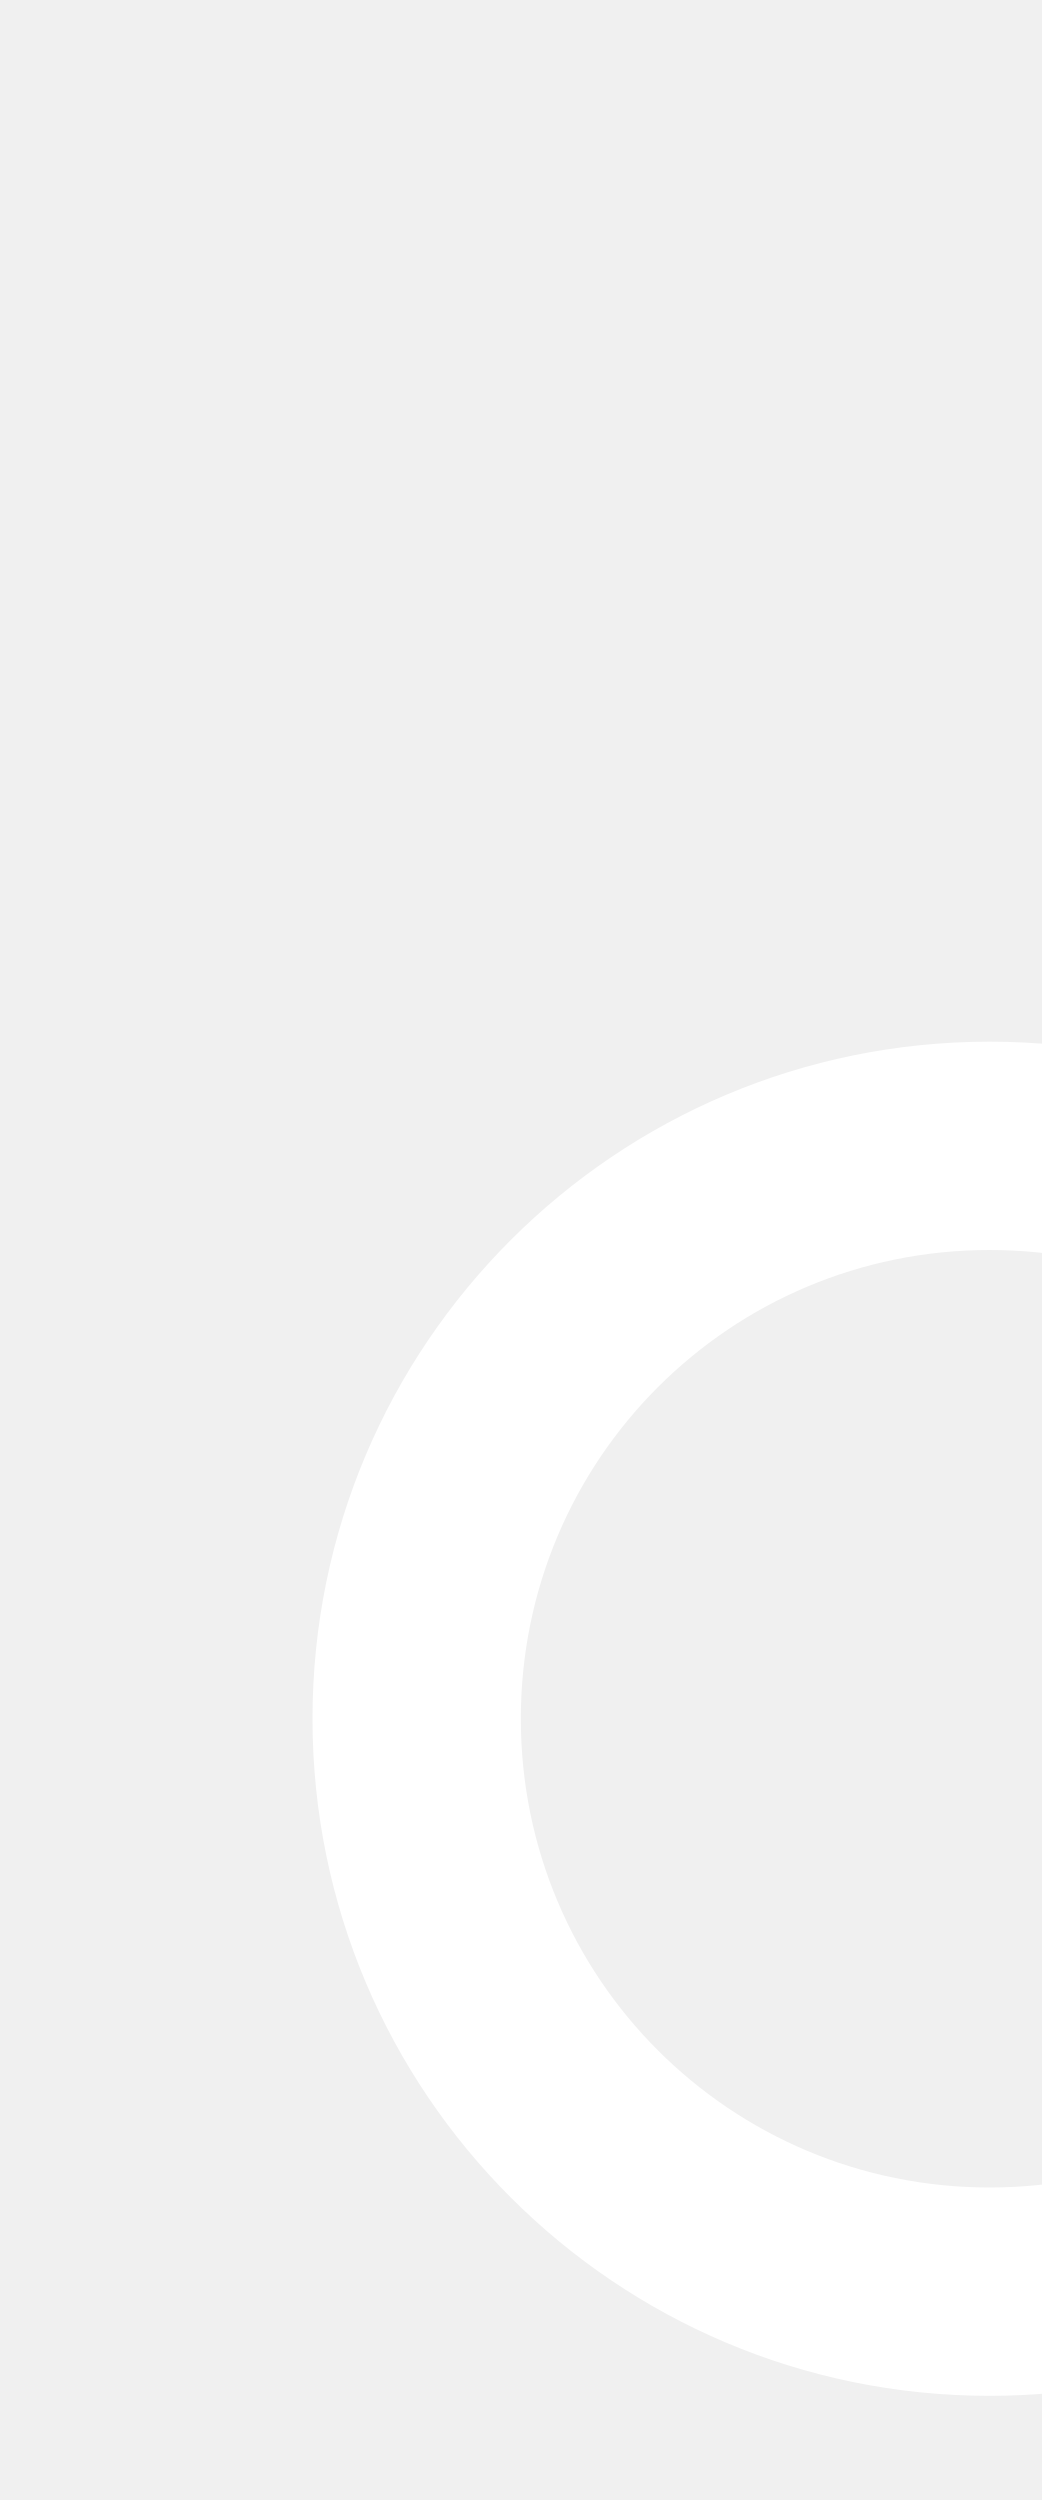
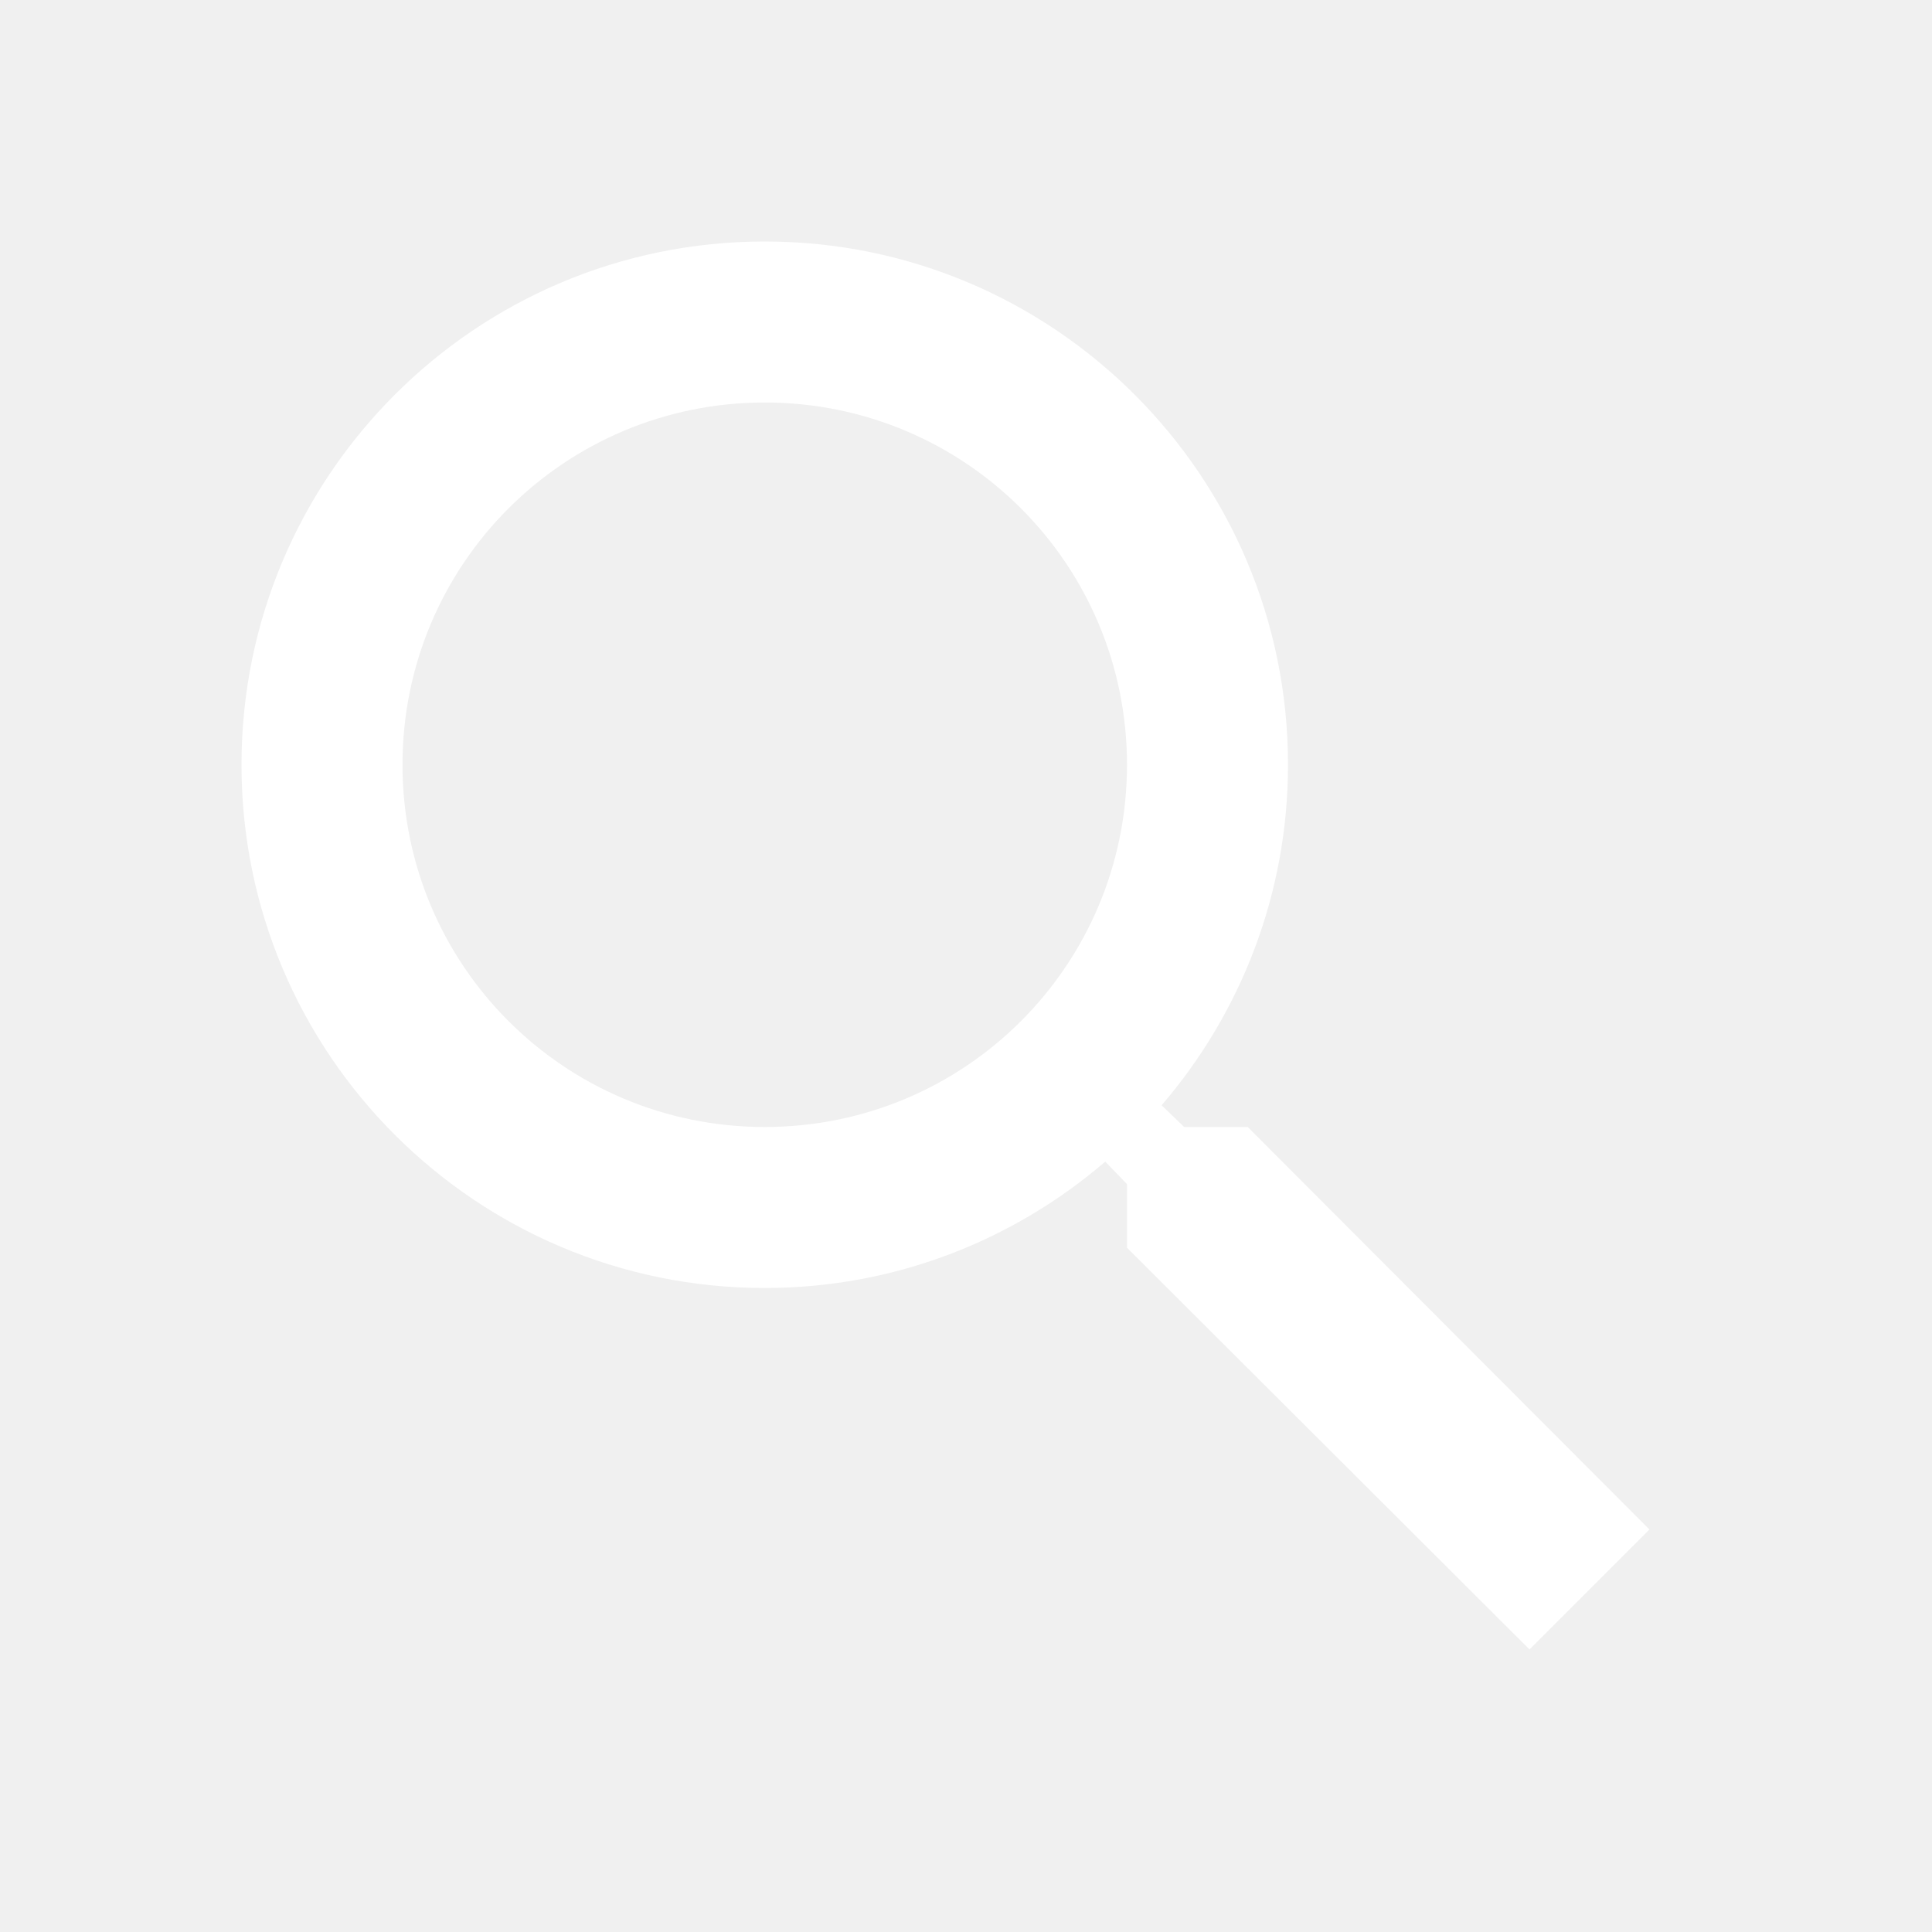
- <svg xmlns="http://www.w3.org/2000/svg" height="24" viewBox="0 0 10 10" width="10">
+ <svg xmlns="http://www.w3.org/2000/svg" height="24" viewBox="0 0 24 24" width="24">
  <path d="M0 0h24v24H0z" fill="none" />
  <path fill="white" d="M15.5 14h-.79l-.28-.27C15.41 12.59 16 11.11 16 9.5 16 5.91 13.09 3 9.5 3S3 5.91 3 9.5 5.91 16 9.5 16c1.61 0 3.09-.59 4.23-1.57l.27.28v.79l5 4.99L20.49 19l-4.99-5zm-6 0C7.01 14 5 11.99 5 9.5S7.01 5 9.5 5 14 7.01 14 9.5 11.99 14 9.5 14z" />
</svg>
